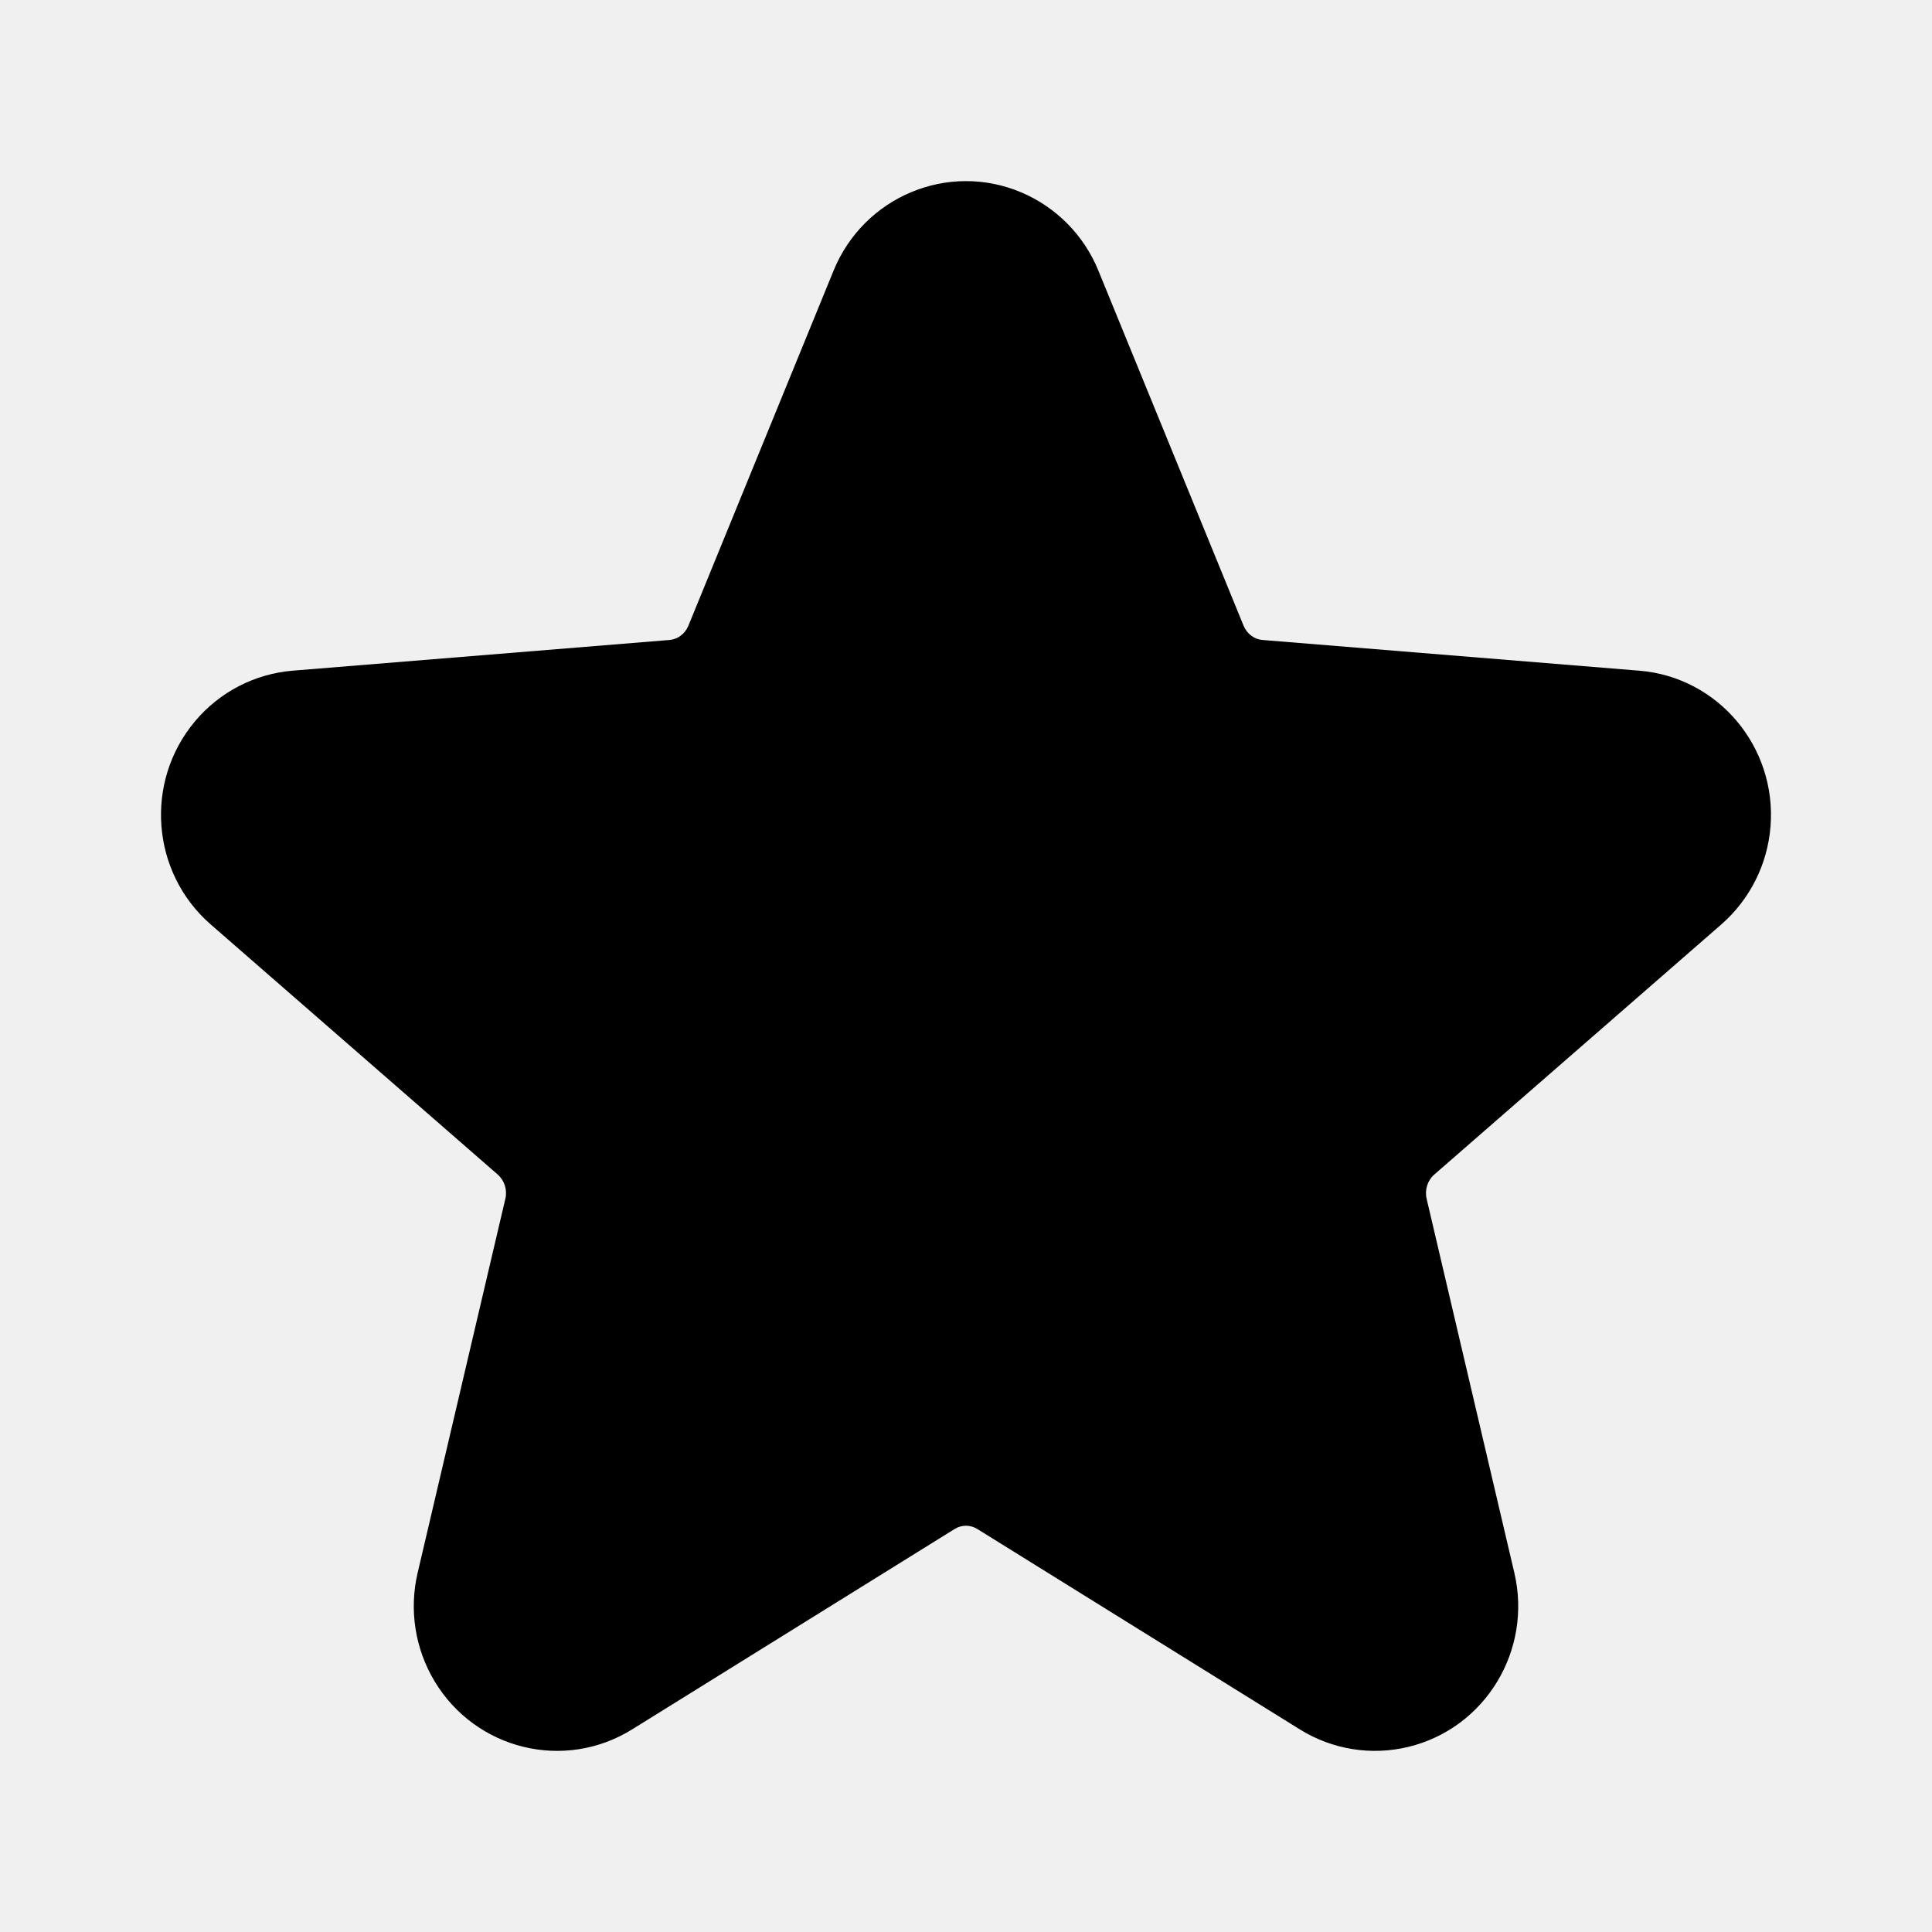
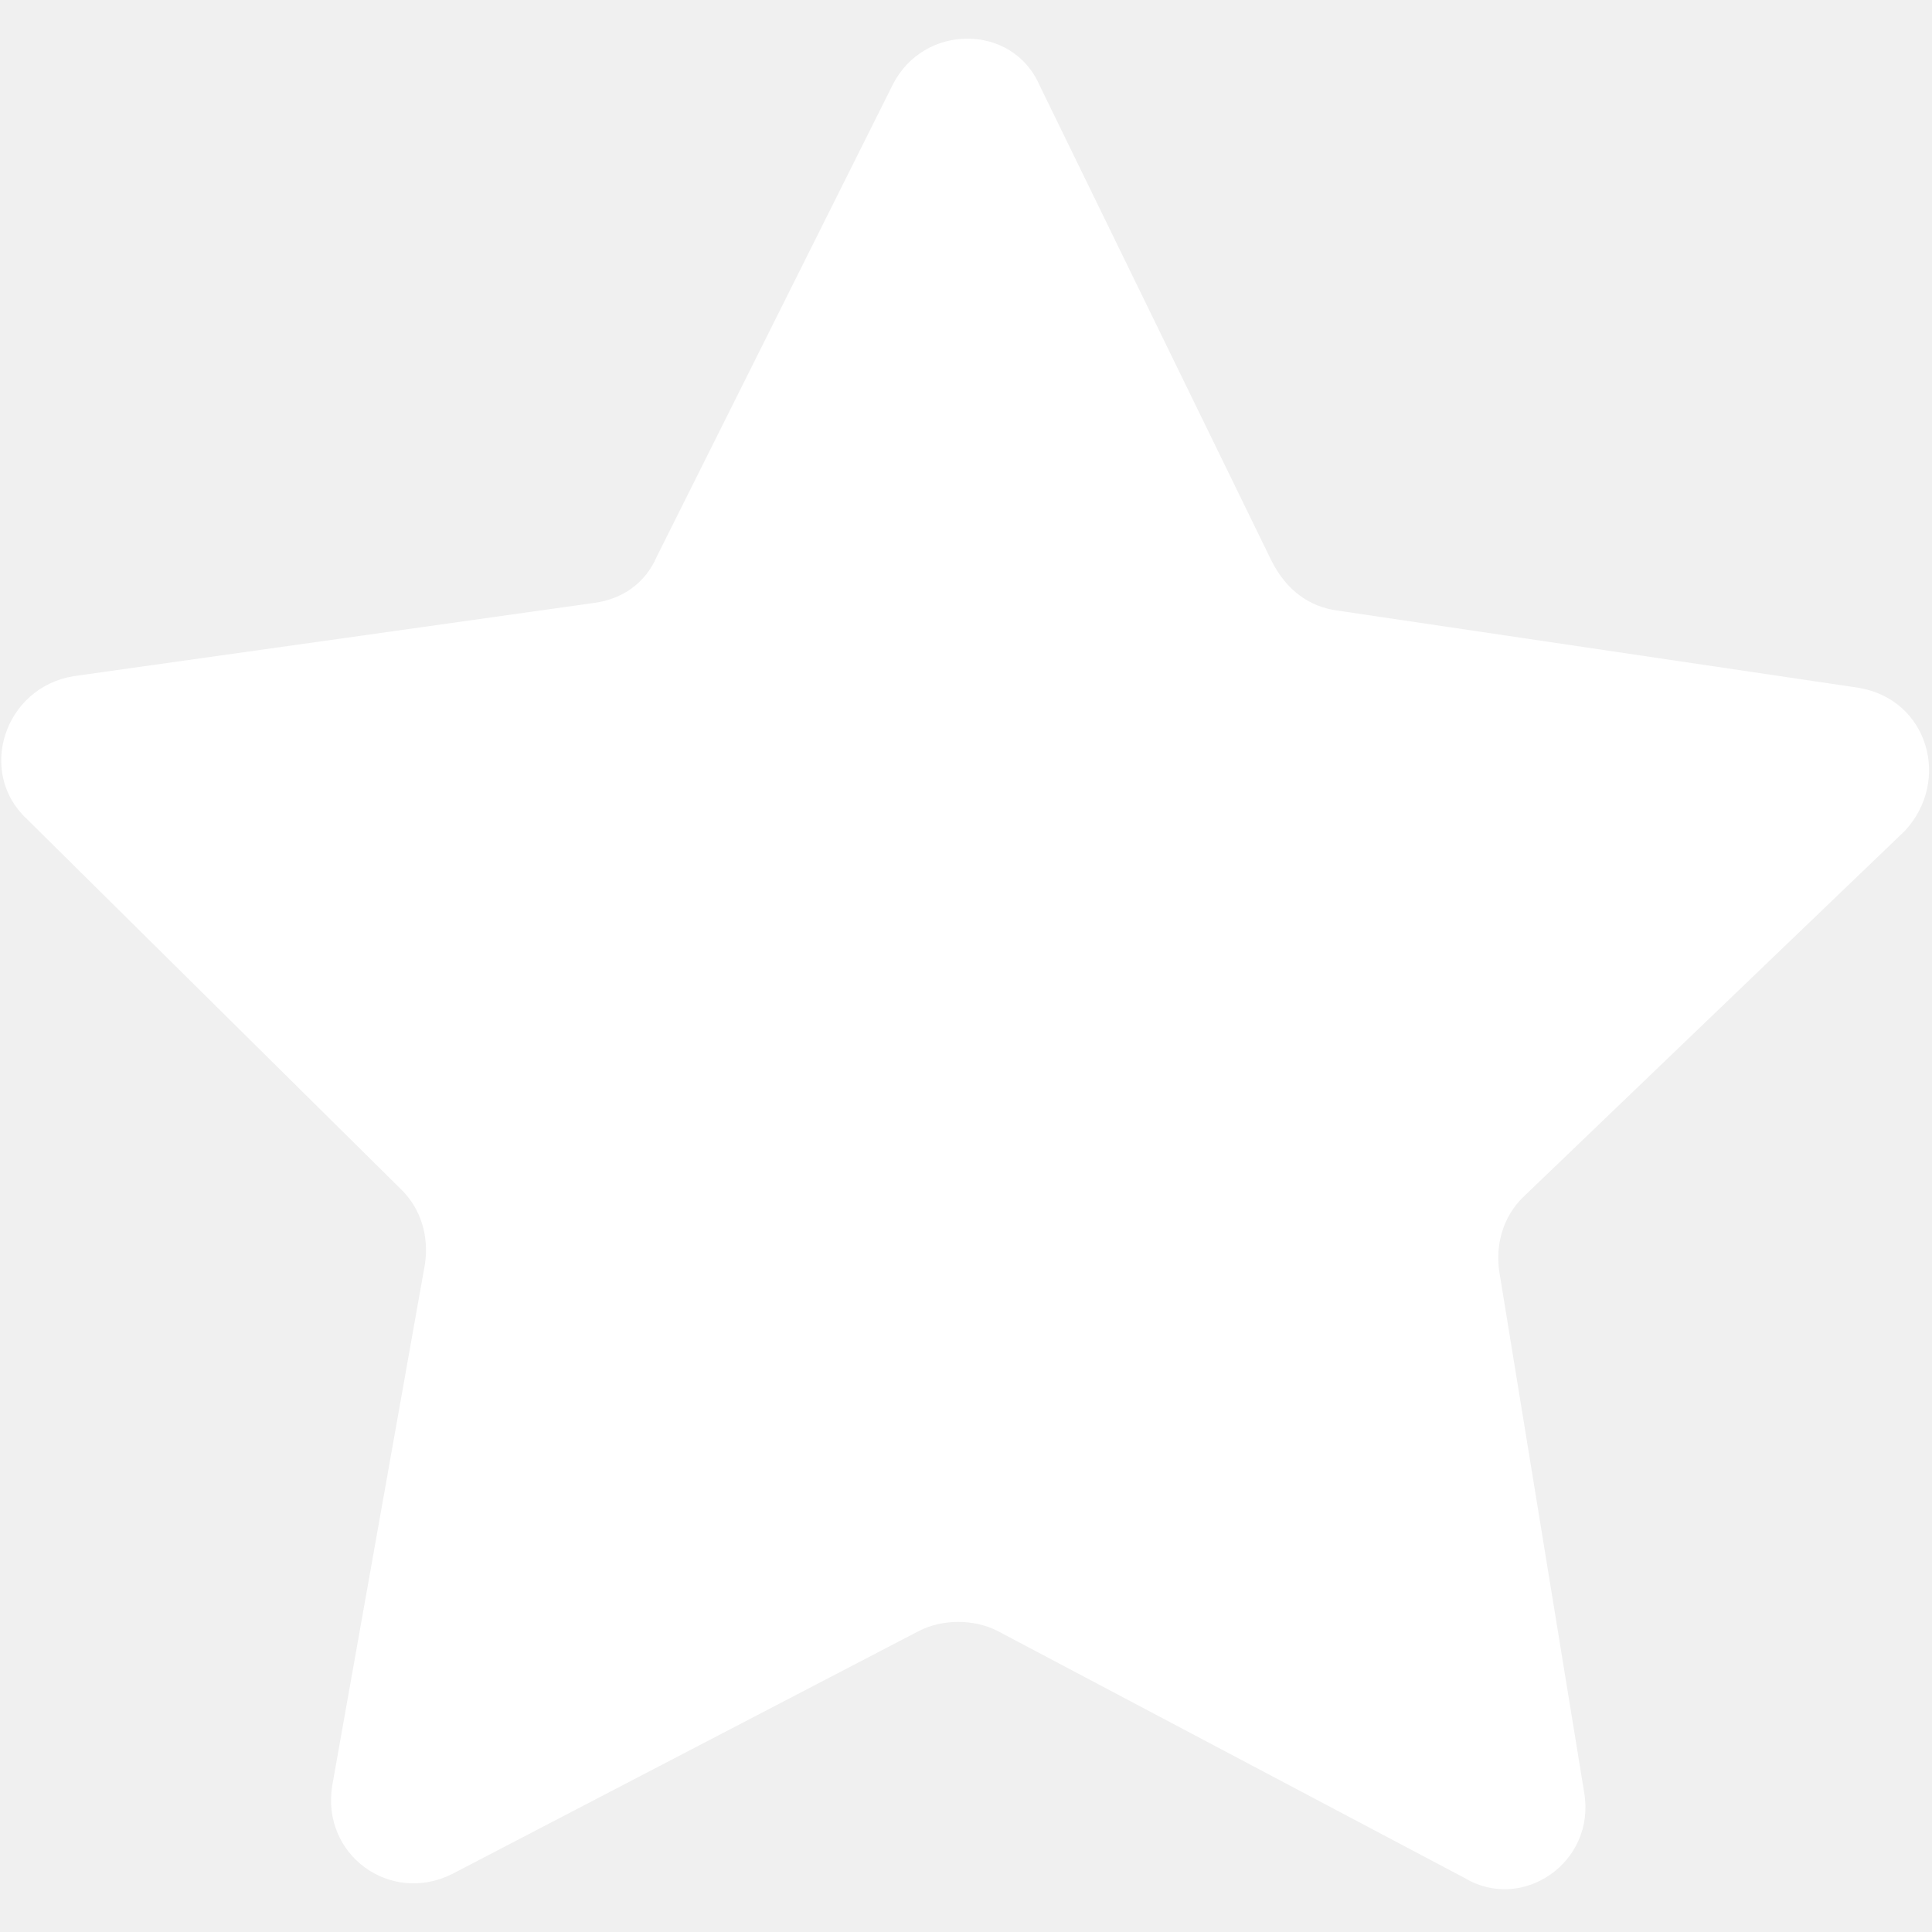
- <svg xmlns="http://www.w3.org/2000/svg" t="1693895887133" class="icon" viewBox="0 0 1024 1024" version="1.1" p-id="3379" width="32" height="32">
-   <path d="M335.008 916.629c-35.915 22.315-82.88 10.773-104.693-25.557a77.333 77.333 0 0 1-8.96-57.429l46.485-198.24a13.141 13.141 0 0 0-4.021-12.864l-152.16-132.587c-31.605-27.52-35.253-75.648-8.235-107.733a75.68 75.68 0 0 1 51.733-26.752L354.848 339.2c4.352-0.363 8.245-3.232 10.027-7.595l76.939-188.171c16.032-39.2 60.619-57.92 99.52-41.461a76.309 76.309 0 0 1 40.832 41.461l76.939 188.16c1.781 4.373 5.675 7.253 10.027 7.605l199.712 16.277c41.877 3.413 72.885 40.459 69.568 82.517a76.939 76.939 0 0 1-26.08 51.979l-152.16 132.587c-3.541 3.083-5.141 8.075-4.021 12.853l46.485 198.24c9.621 41.013-15.36 82.336-56.139 92.224a75.285 75.285 0 0 1-57.525-9.237l-170.976-106.24a11.296 11.296 0 0 0-12.011 0l-170.987 106.24z" fill="#000000" p-id="3380" />
+ <svg xmlns="http://www.w3.org/2000/svg" t="1693990519342" class="icon" viewBox="0 0 1024 1024" version="1.1" p-id="12872" width="32" height="32">
+   <path d="M708.608 323.584l276.48 40.96c36.864 6.144 49.152 49.152 24.576 75.776L806.912 634.88c-10.24 10.24-14.336 24.576-12.288 38.912l45.056 276.48c6.144 36.864-32.768 63.488-63.488 45.056l-247.808-131.072c-12.288-6.144-28.672-6.144-40.96 0l-247.808 129.024c-32.768 16.384-69.632-10.24-63.488-47.104L225.28 669.696c2.048-14.336-2.048-28.672-12.288-38.912l-198.656-196.608c-26.624-24.576-12.288-69.632 24.576-75.776l276.48-38.912c14.336-2.048 26.624-10.24 32.768-24.576l124.928-249.856c16.384-32.768 63.488-32.768 77.824 0l122.88 251.904C681.984 313.344 694.272 321.536 708.608 323.584z" p-id="12873" fill="#ffffff" />
</svg>
